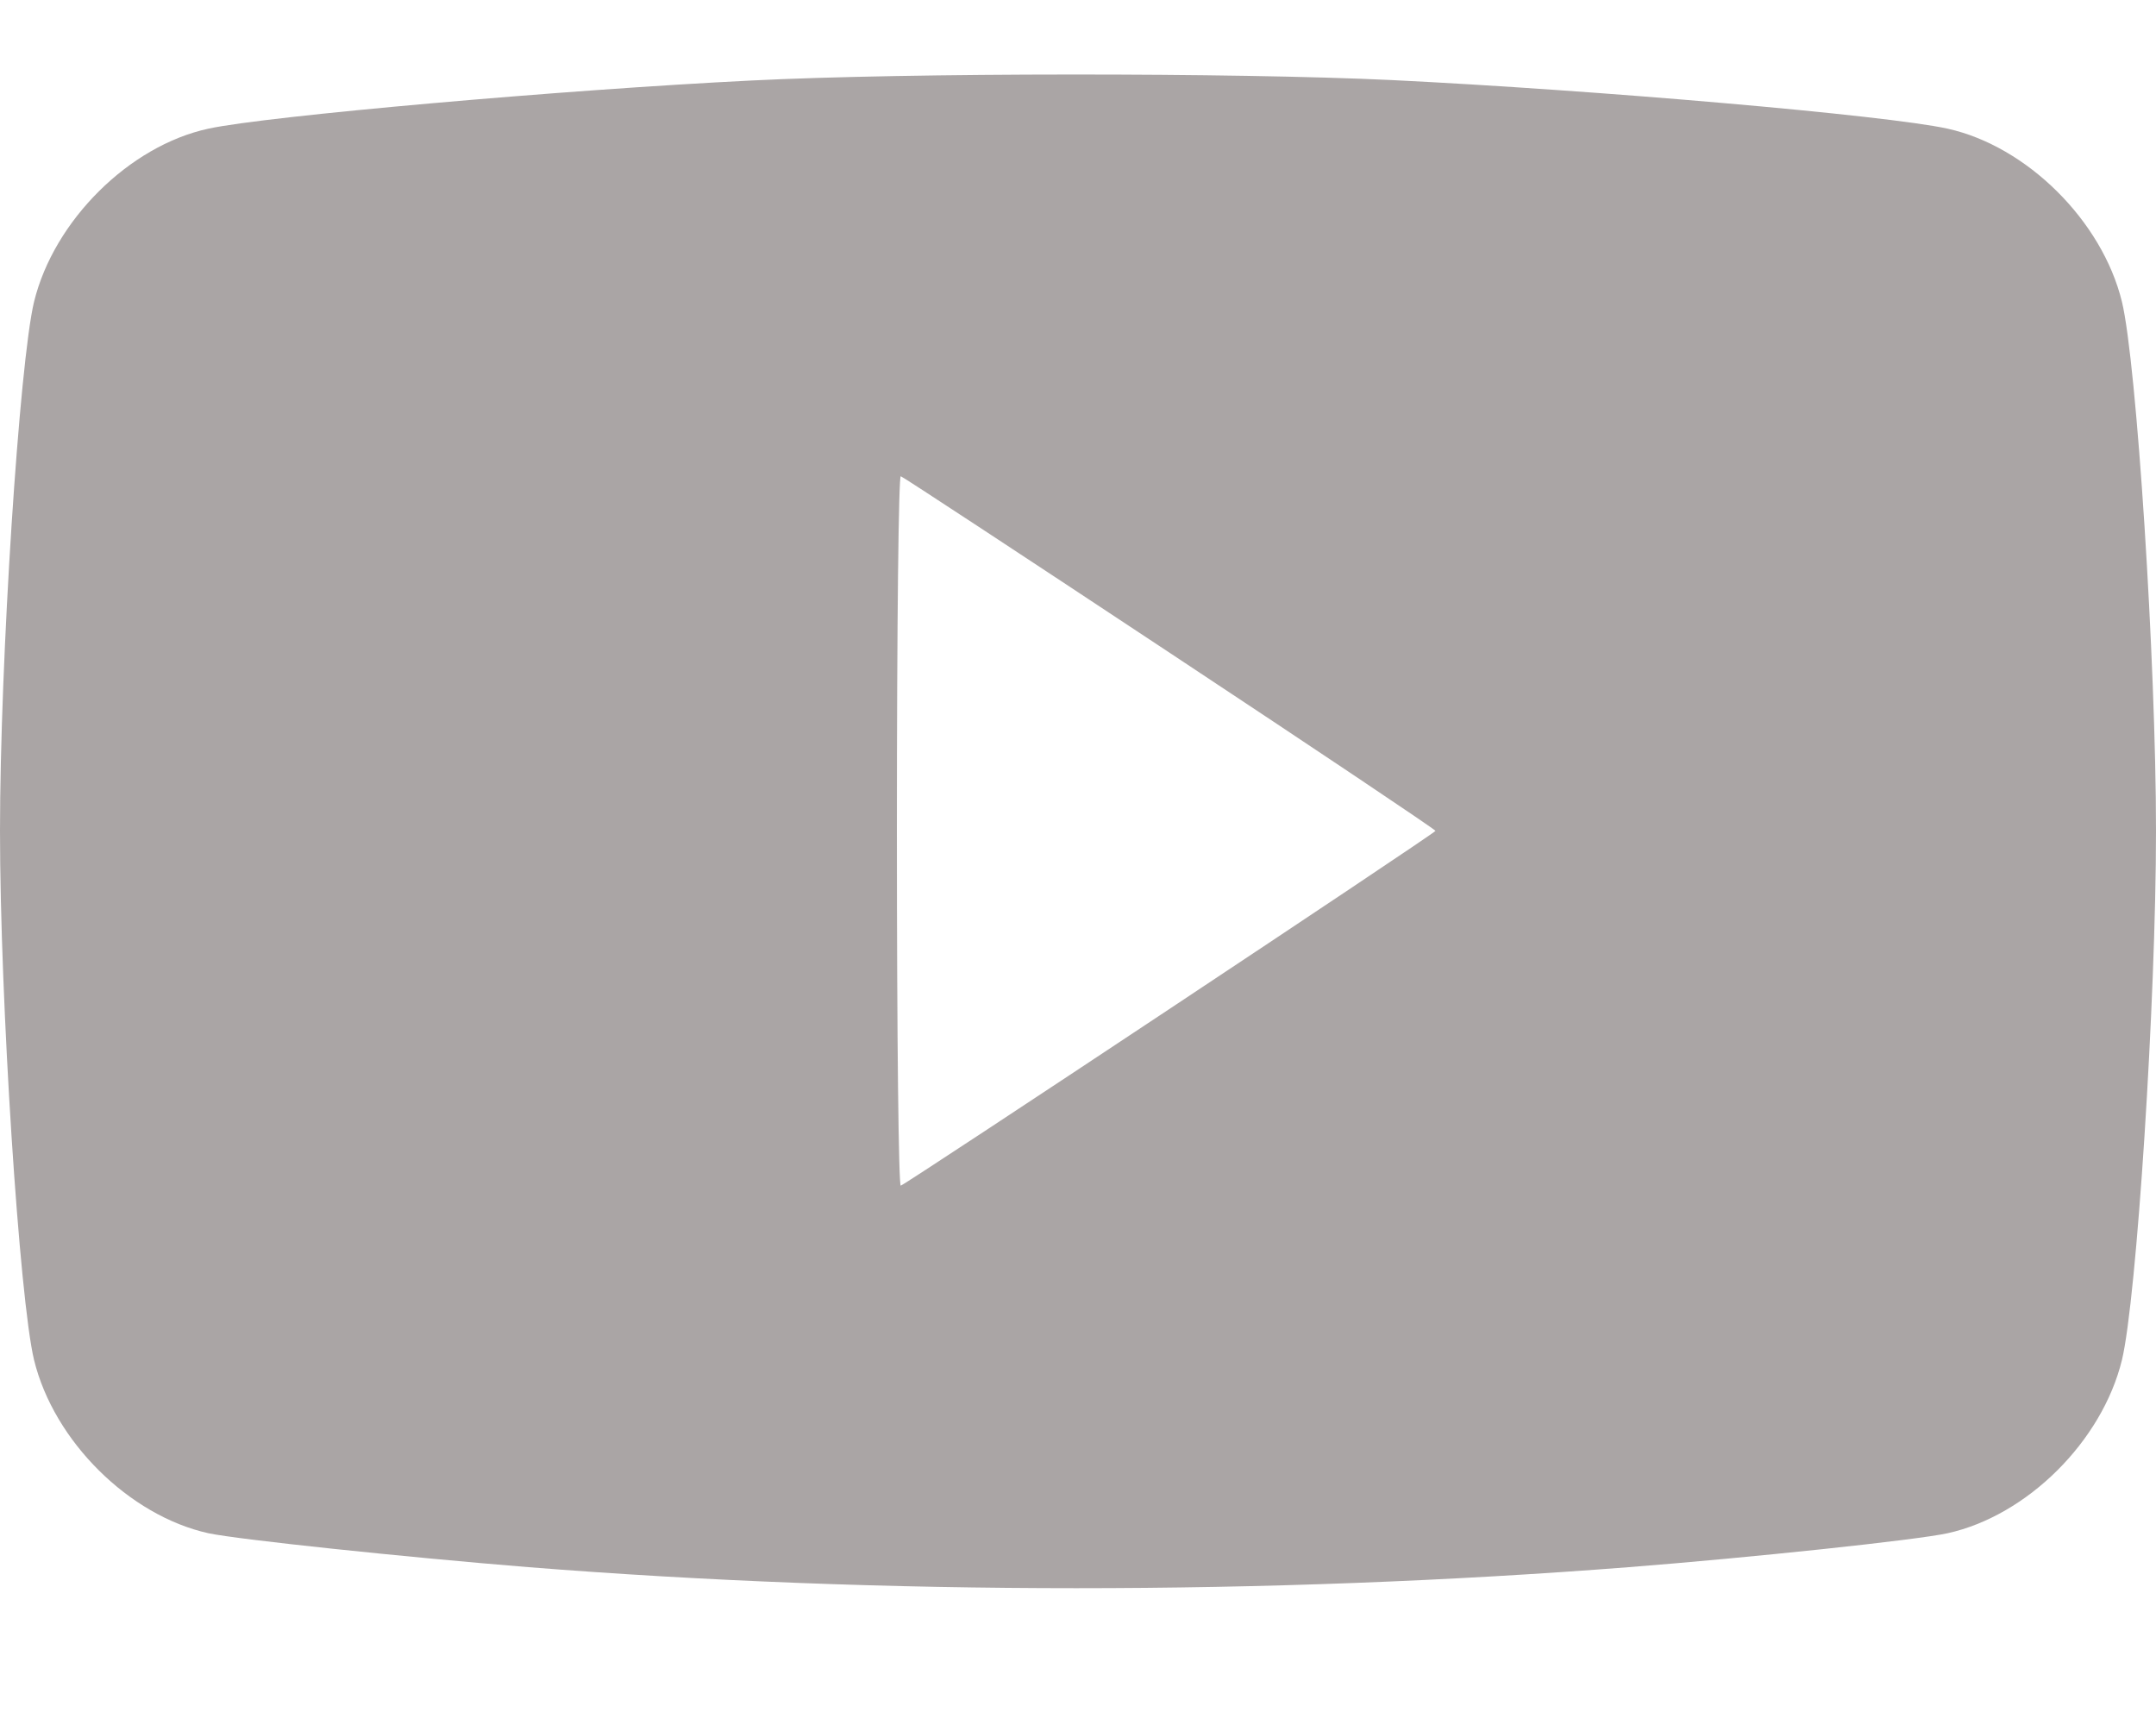
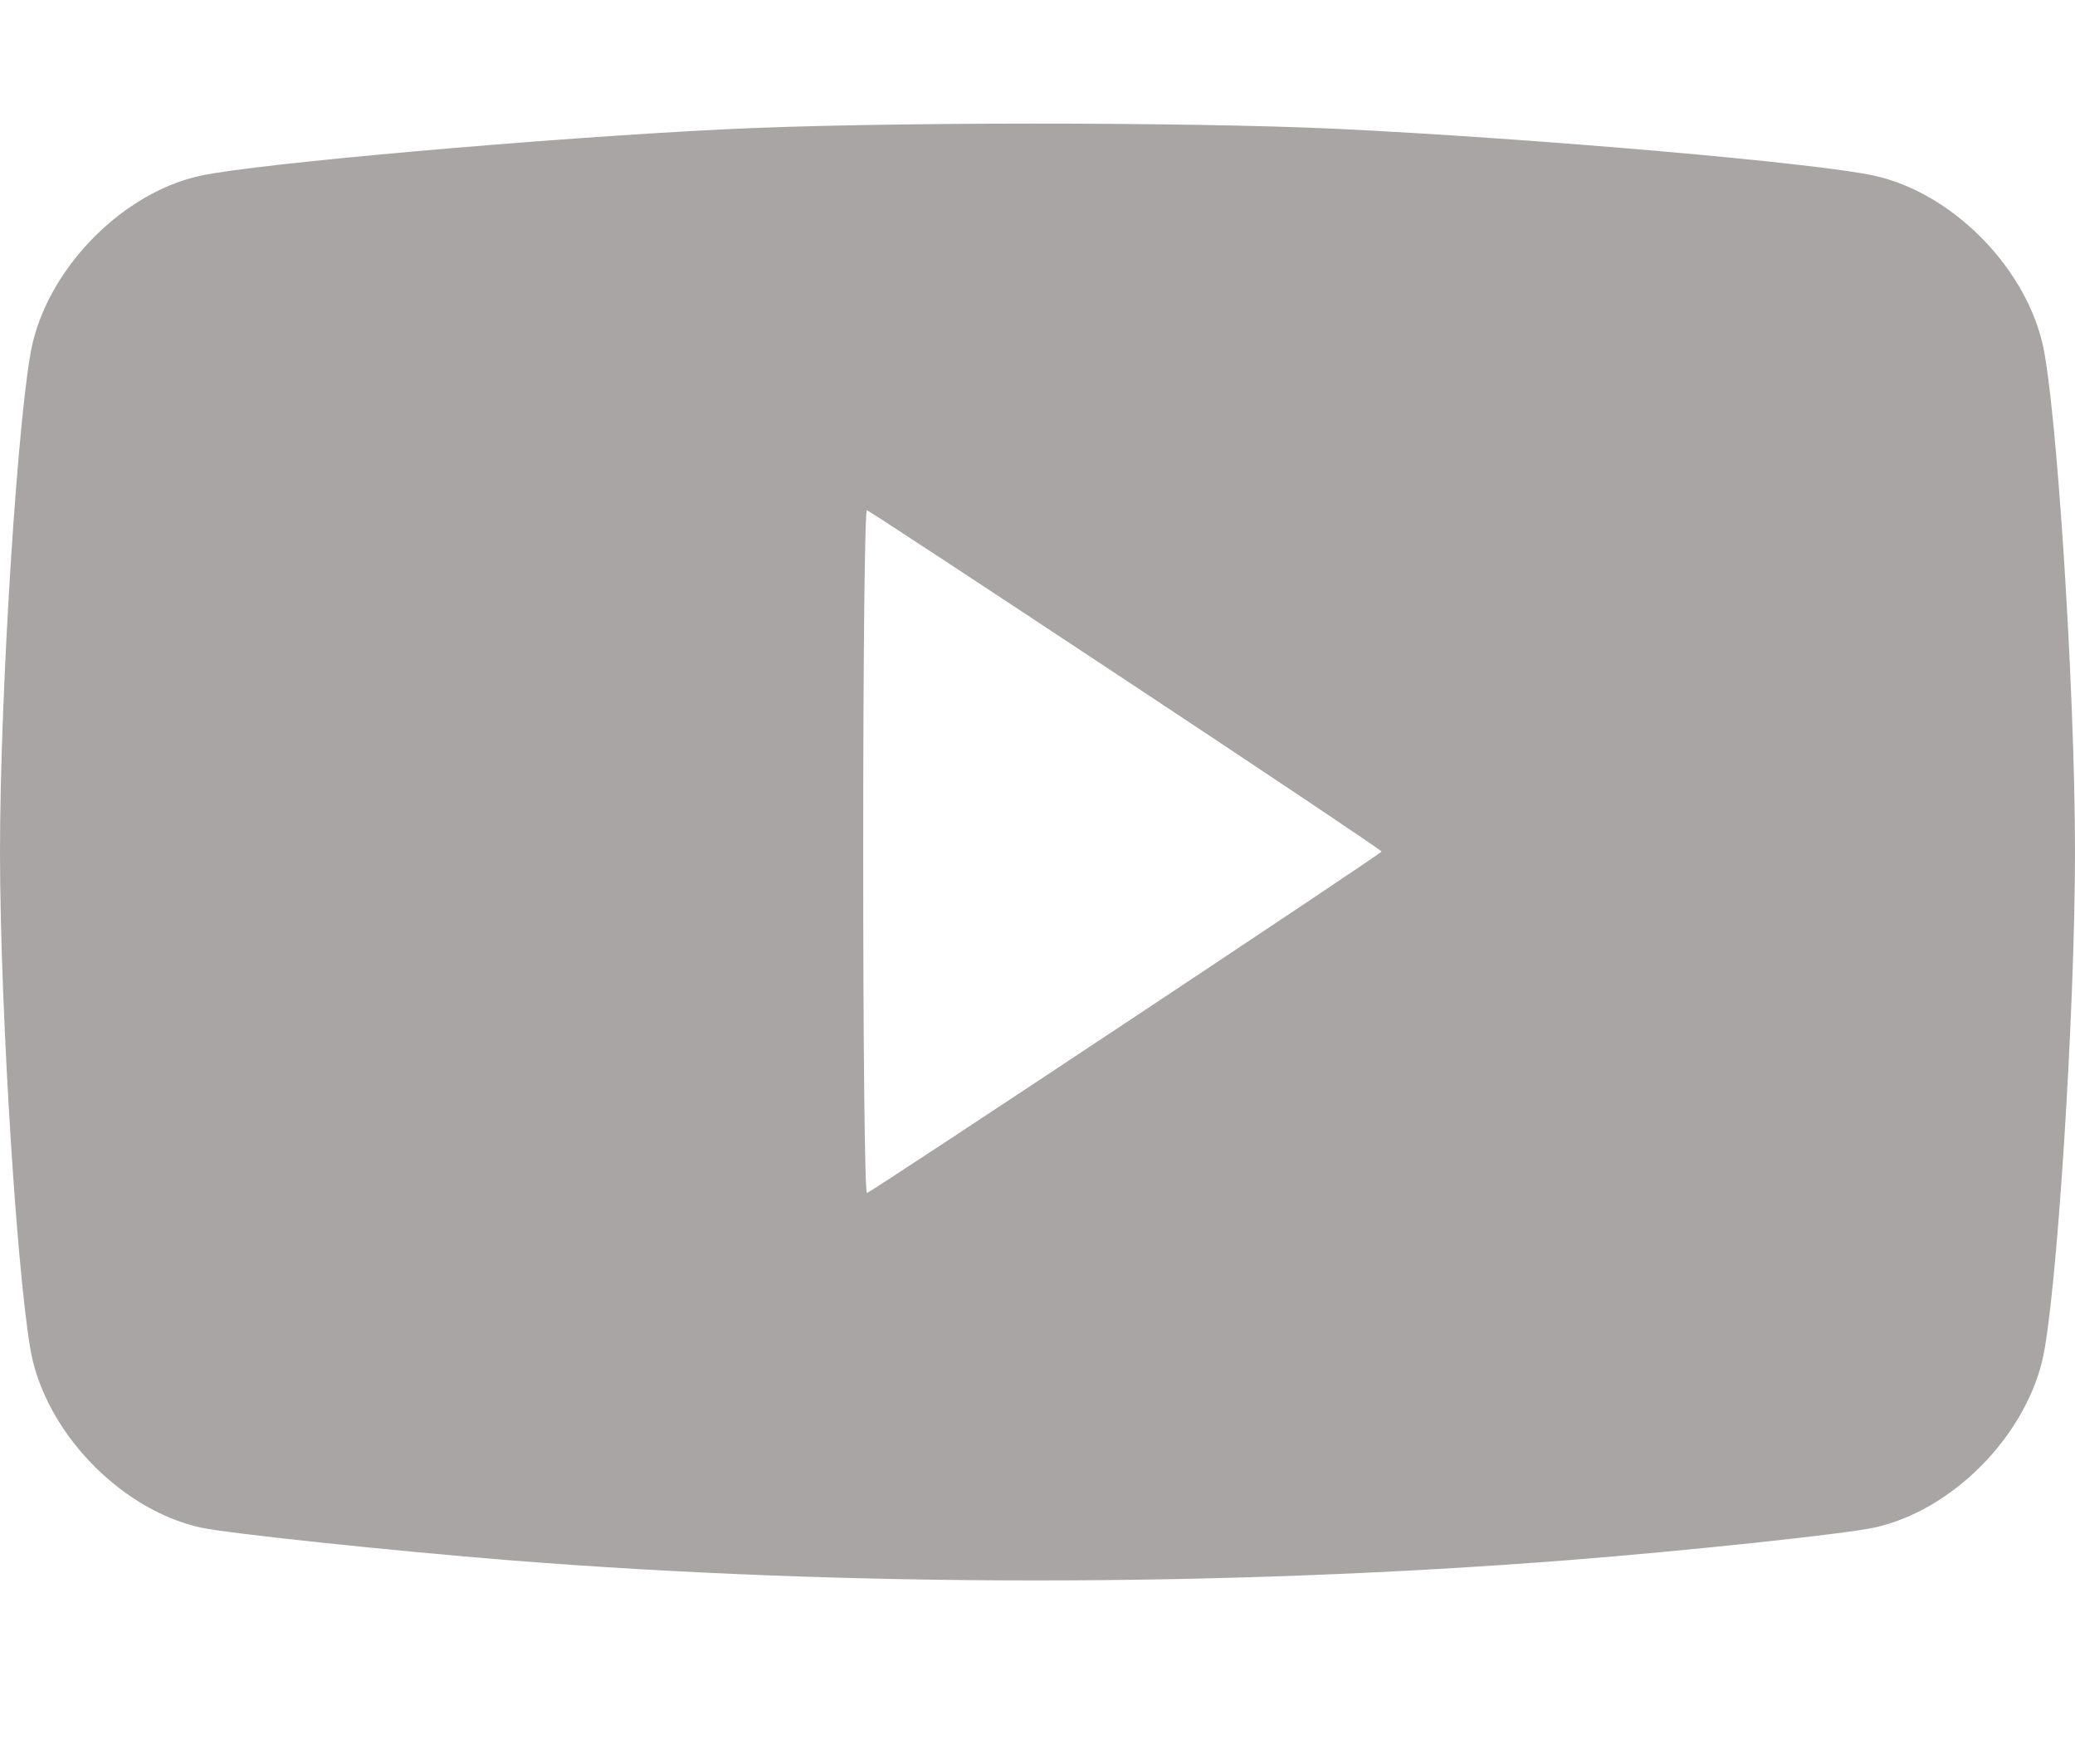
- <svg xmlns="http://www.w3.org/2000/svg" width="15" height="12" viewBox="0 0 15 12" fill="none">
+ <svg xmlns="http://www.w3.org/2000/svg" width="20" height="17" viewBox="0 0 15 12" fill="none">
  <path d="M5.229 0.56C3.929 0.624 1.854 0.807 1.45 0.895C0.899 1.014 0.375 1.535 0.237 2.099C0.135 2.521 0 4.602 0 5.78C0 6.959 0.135 9.039 0.237 9.461C0.375 10.026 0.899 10.544 1.45 10.666C1.658 10.71 2.812 10.832 3.677 10.902C6.132 11.097 8.833 11.097 11.332 10.902C12.188 10.835 13.336 10.713 13.55 10.666C14.104 10.544 14.625 10.026 14.763 9.461C14.865 9.039 15 6.959 15 5.78C15 4.602 14.865 2.521 14.763 2.099C14.625 1.535 14.101 1.017 13.55 0.895C13.122 0.801 11.109 0.627 9.683 0.557C8.584 0.505 6.325 0.505 5.229 0.56ZM8.142 4.544C9.158 5.216 9.987 5.771 9.987 5.78C9.987 5.795 6.316 8.23 6.267 8.248C6.252 8.254 6.24 7.235 6.24 5.78C6.24 4.325 6.252 3.307 6.267 3.313C6.281 3.316 7.125 3.871 8.142 4.544Z" fill="#AAA5A5" />
</svg>
